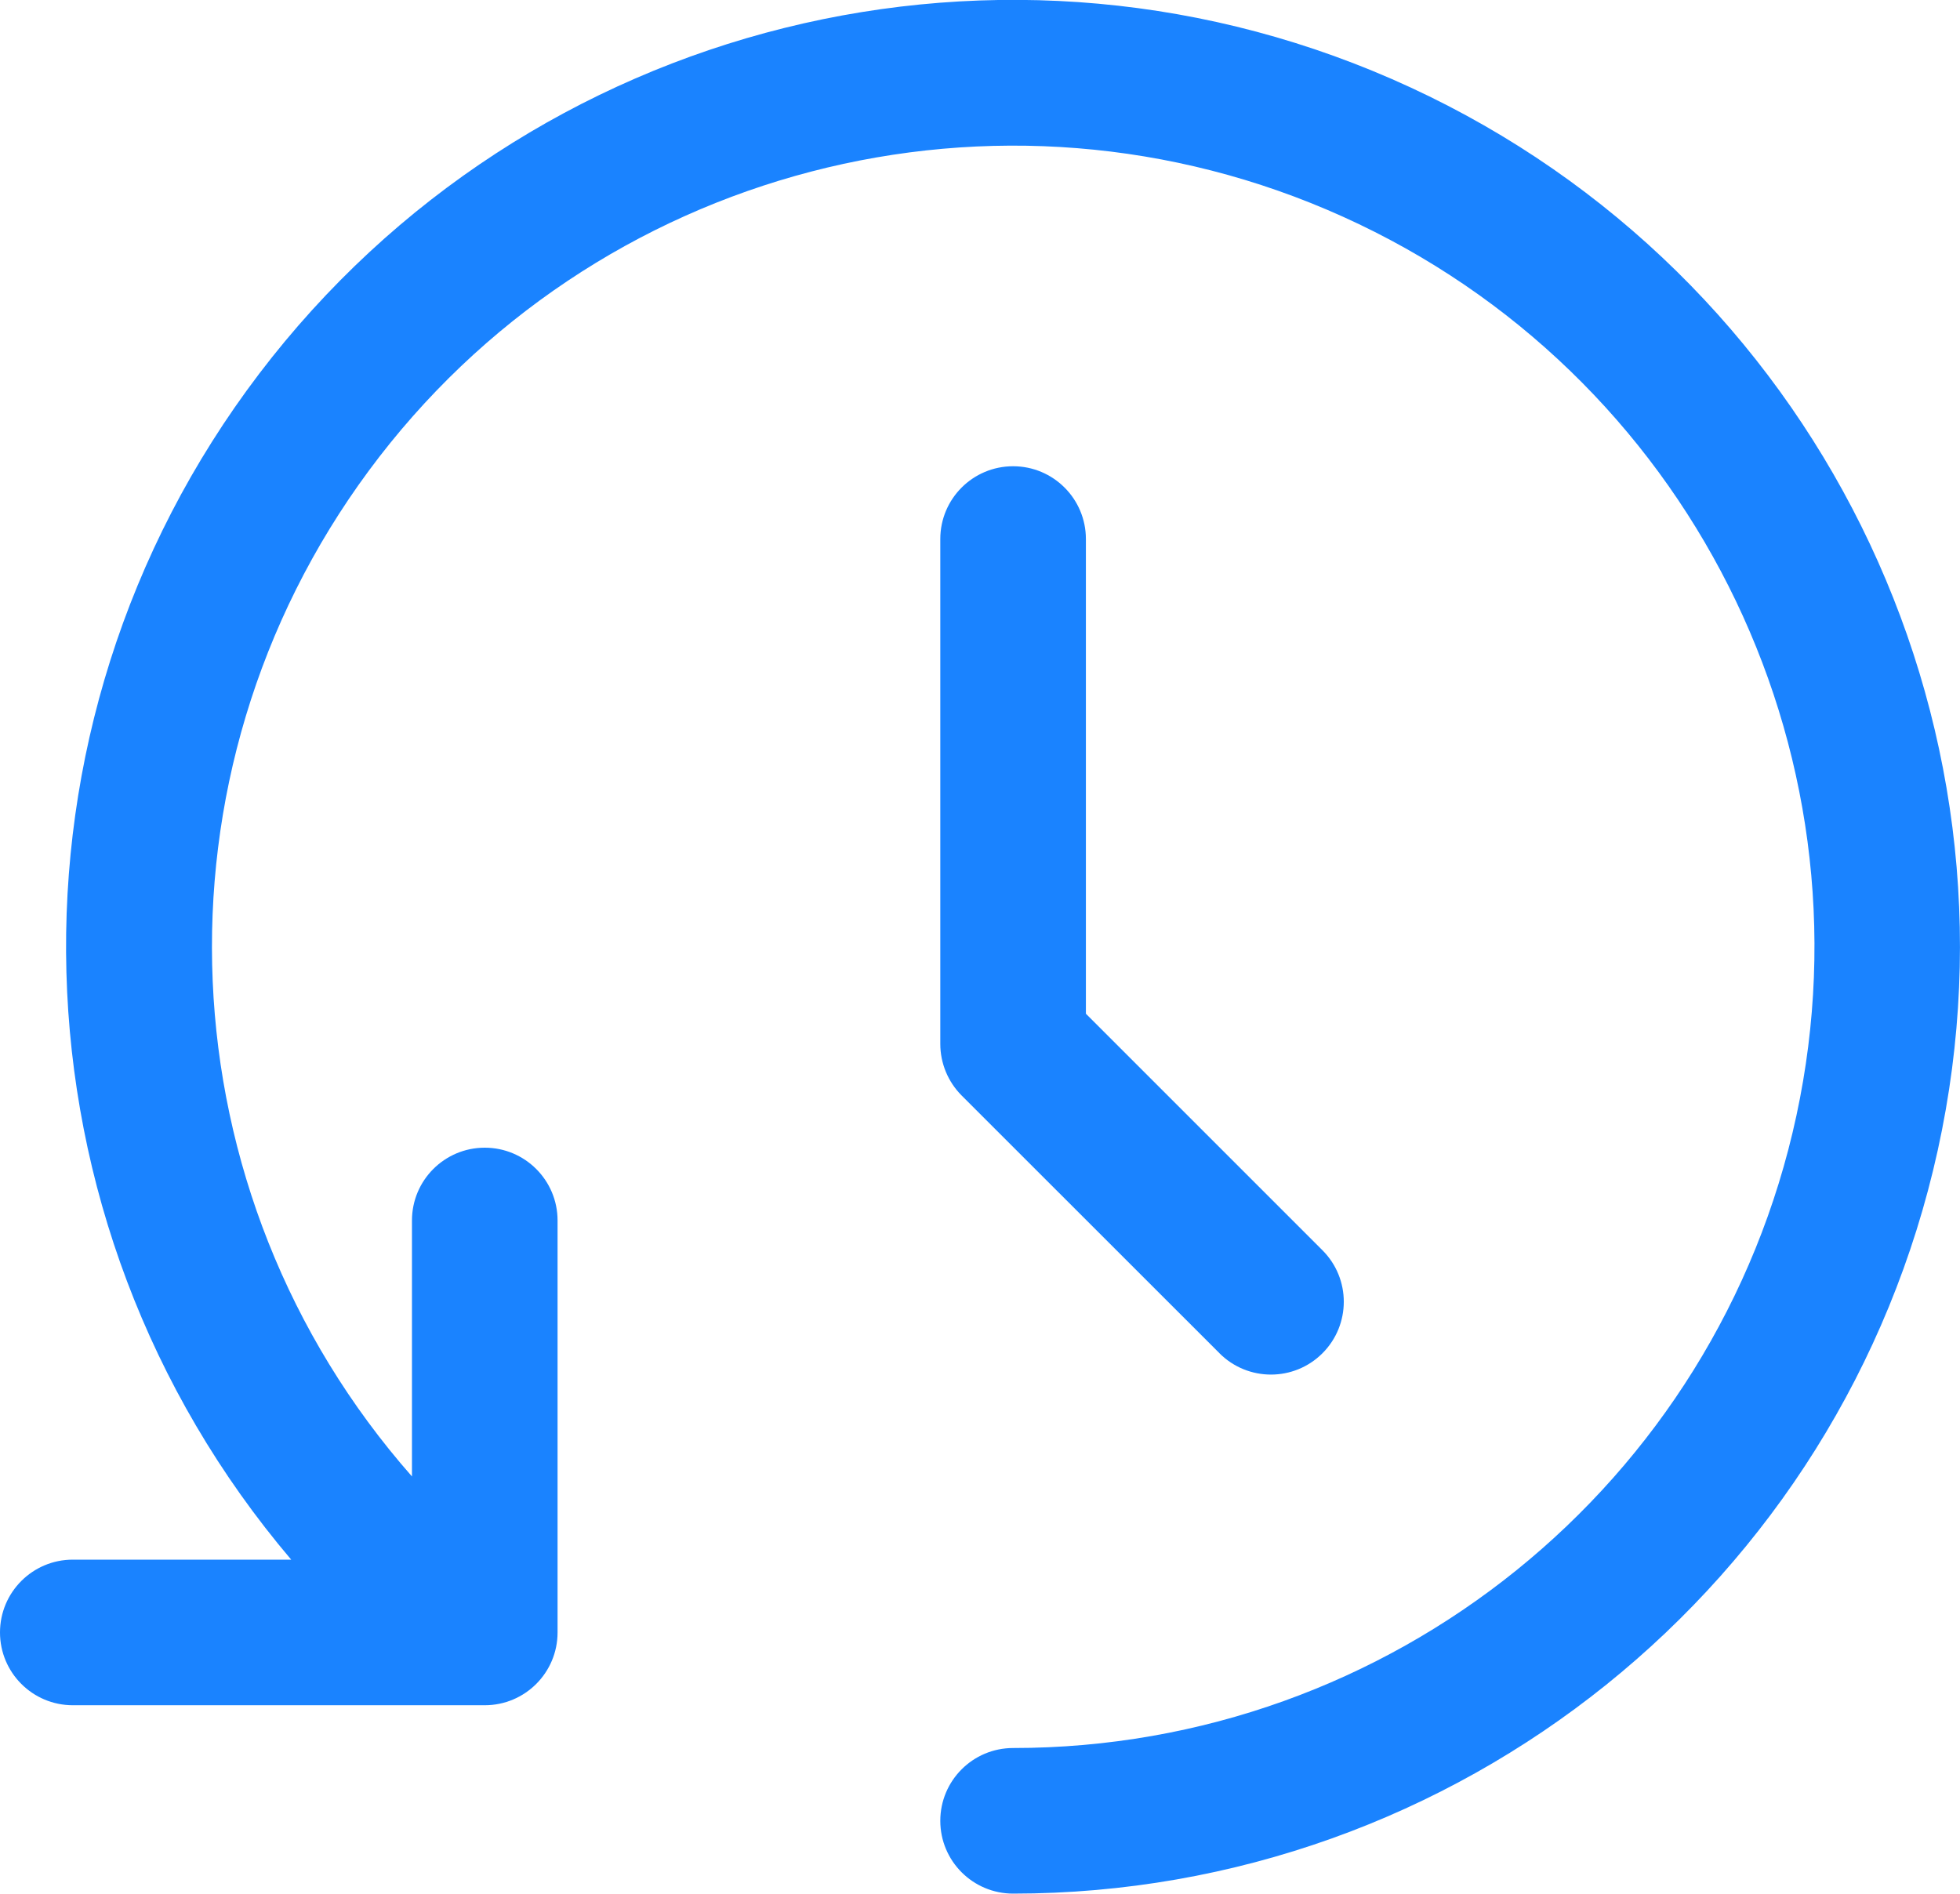
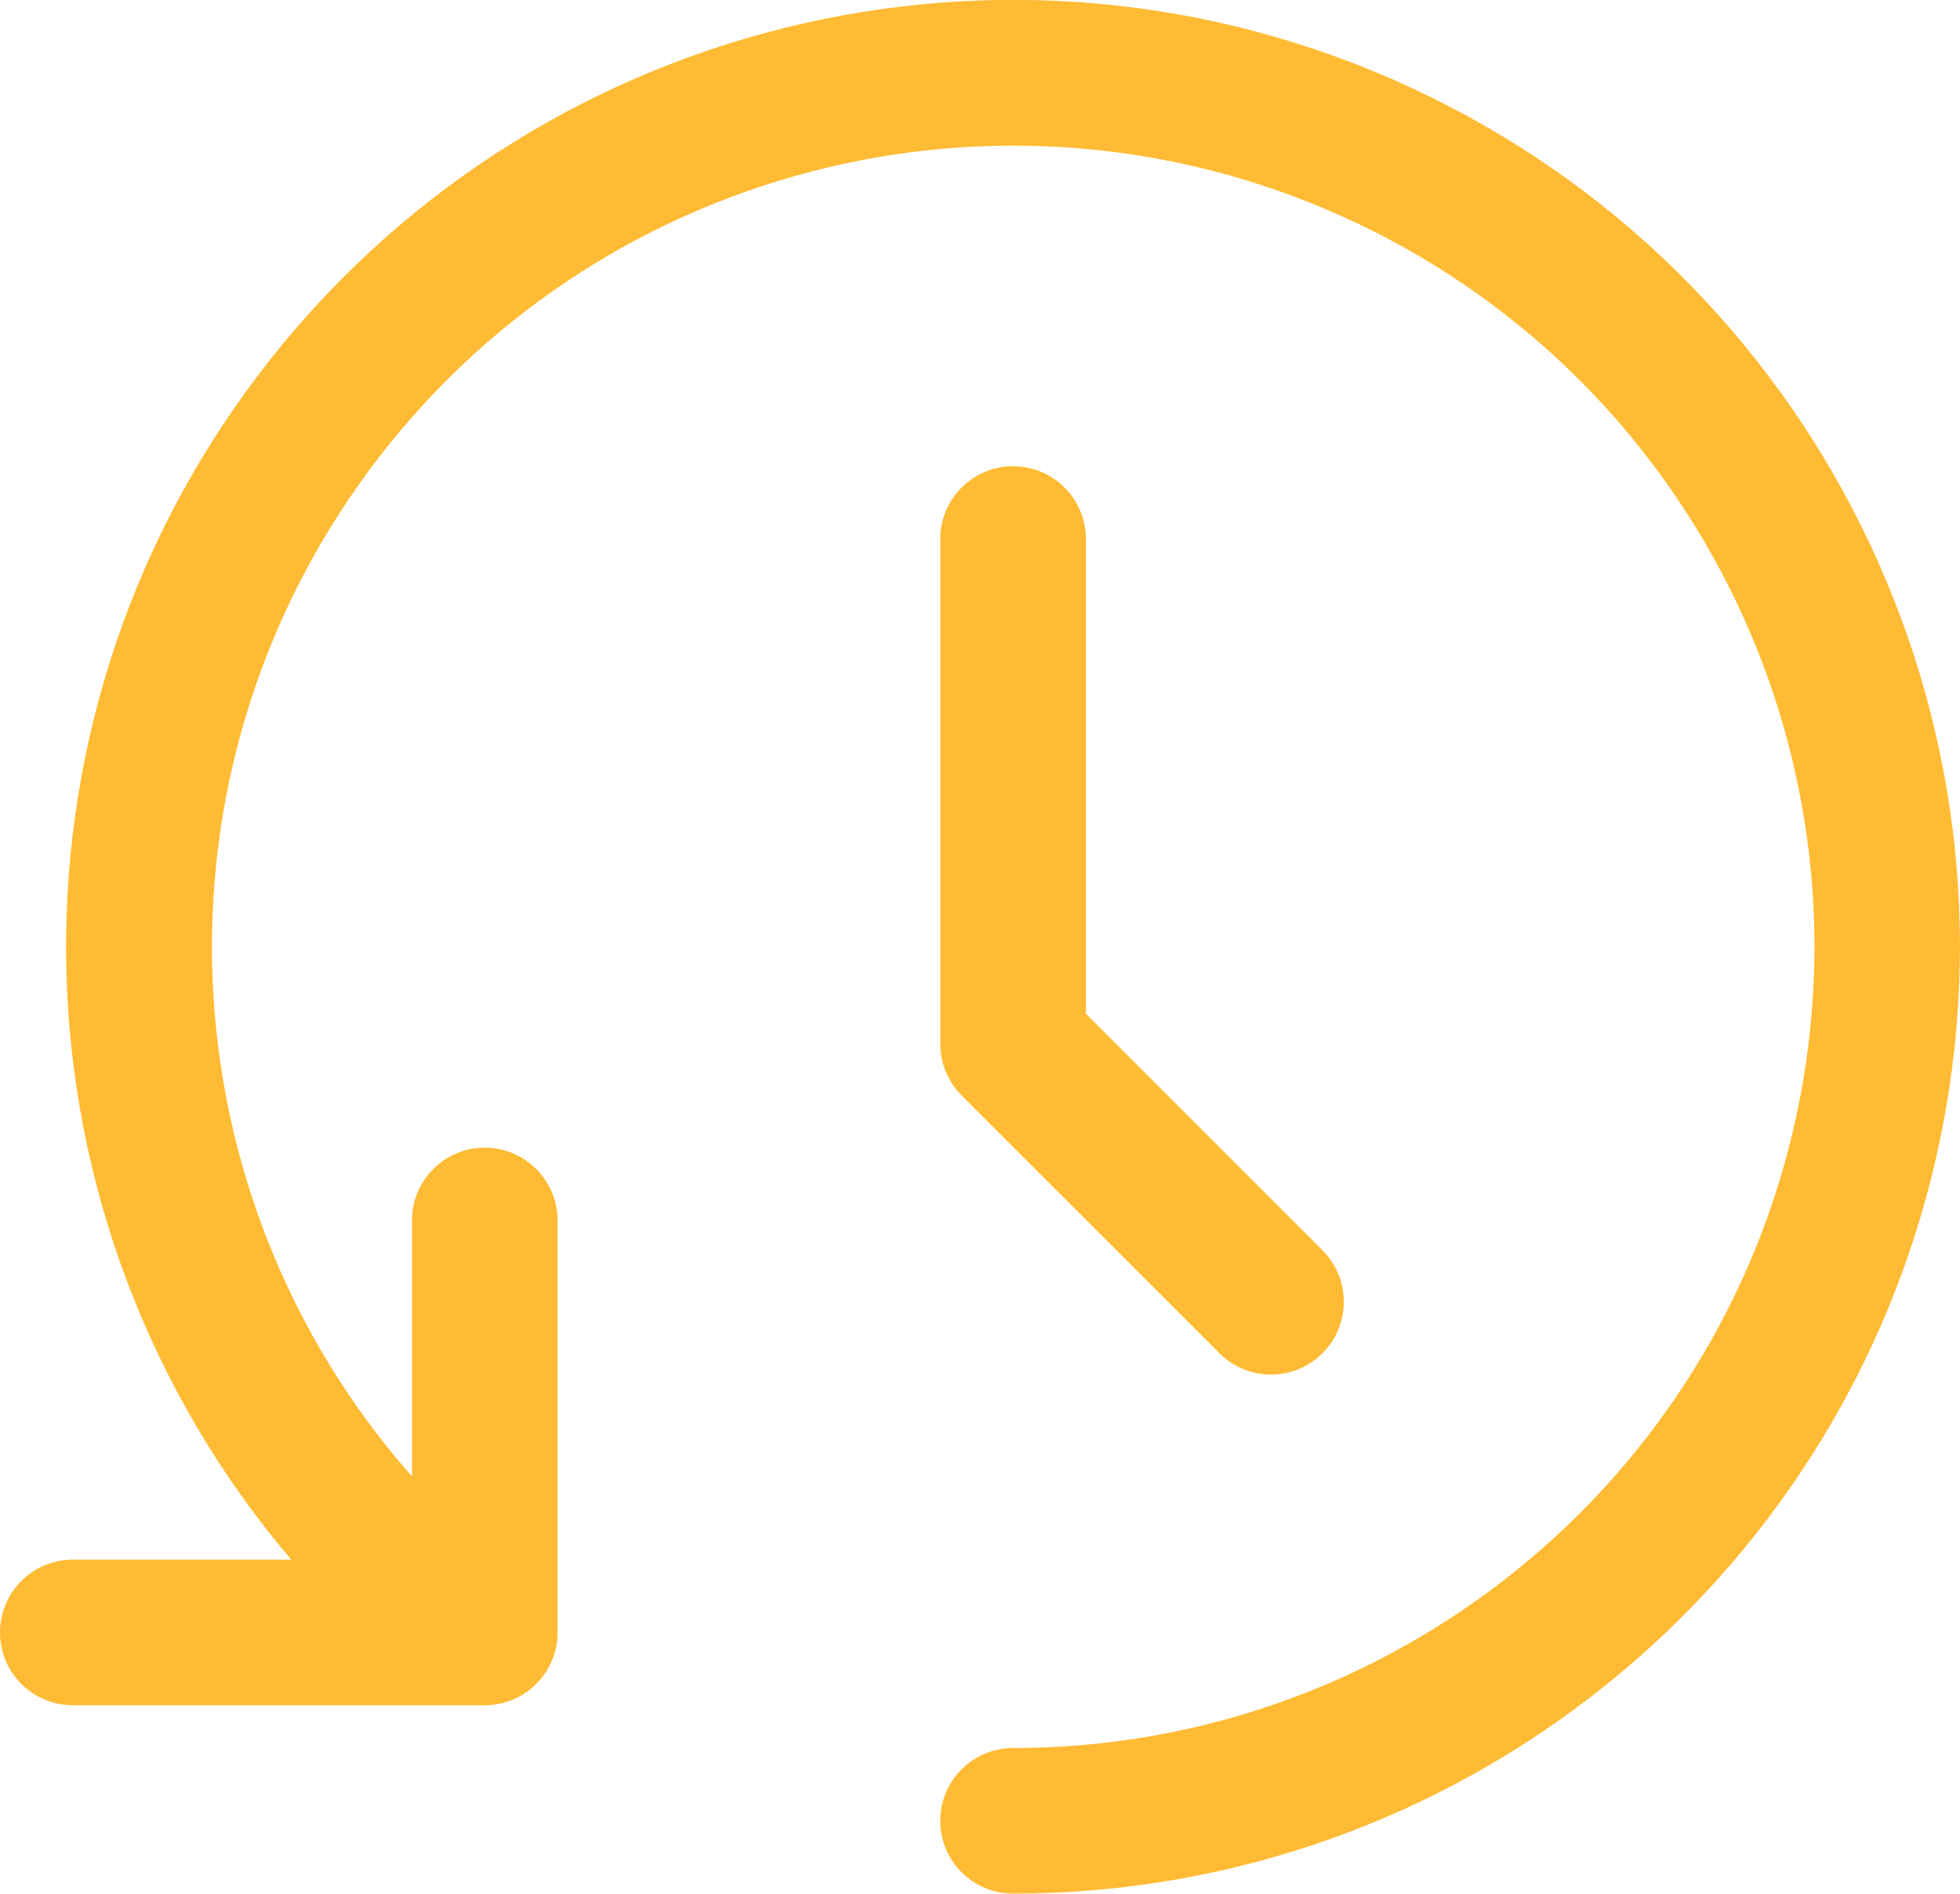
<svg xmlns="http://www.w3.org/2000/svg" width="70" height="67.634" viewBox="0 0 70 67.634">
-   <defs>
-     <style>
-       .cls-1 {
-         fill: #1a83ff;
-       }
-     </style>
-   </defs>
-   <path id="huazime" class="cls-1" d="M33.582,65.034a2.6,2.6,0,0,1,2.6-2.6,28.615,28.615,0,1,0-21.469-9.7V43.592a2.6,2.6,0,1,1,5.2,0V58.306a2.6,2.6,0,0,1-2.6,2.6H2.6a2.6,2.6,0,0,1,0-5.2h7.8A33.818,33.818,0,1,1,36.183,67.634,2.6,2.6,0,0,1,33.582,65.034Zm9.972-16.7-9.212-9.208a2.613,2.613,0,0,1-.76-1.841V19.253a2.6,2.6,0,1,1,5.2,0V36.207l8.449,8.449a2.6,2.6,0,0,1-3.679,3.678Z" />
+   <path id="huazime" d="M33.582,65.034a2.6,2.6,0,0,1,2.6-2.6,28.615,28.615,0,1,0-21.469-9.7V43.592a2.6,2.6,0,1,1,5.2,0V58.306a2.6,2.6,0,0,1-2.6,2.6H2.6a2.6,2.6,0,0,1,0-5.2h7.8A33.818,33.818,0,1,1,36.183,67.634,2.6,2.6,0,0,1,33.582,65.034Zm9.972-16.7-9.212-9.208a2.613,2.613,0,0,1-.76-1.841V19.253a2.6,2.6,0,1,1,5.2,0V36.207l8.449,8.449a2.6,2.6,0,0,1-3.679,3.678Z" fill="#fb3" />
</svg>
